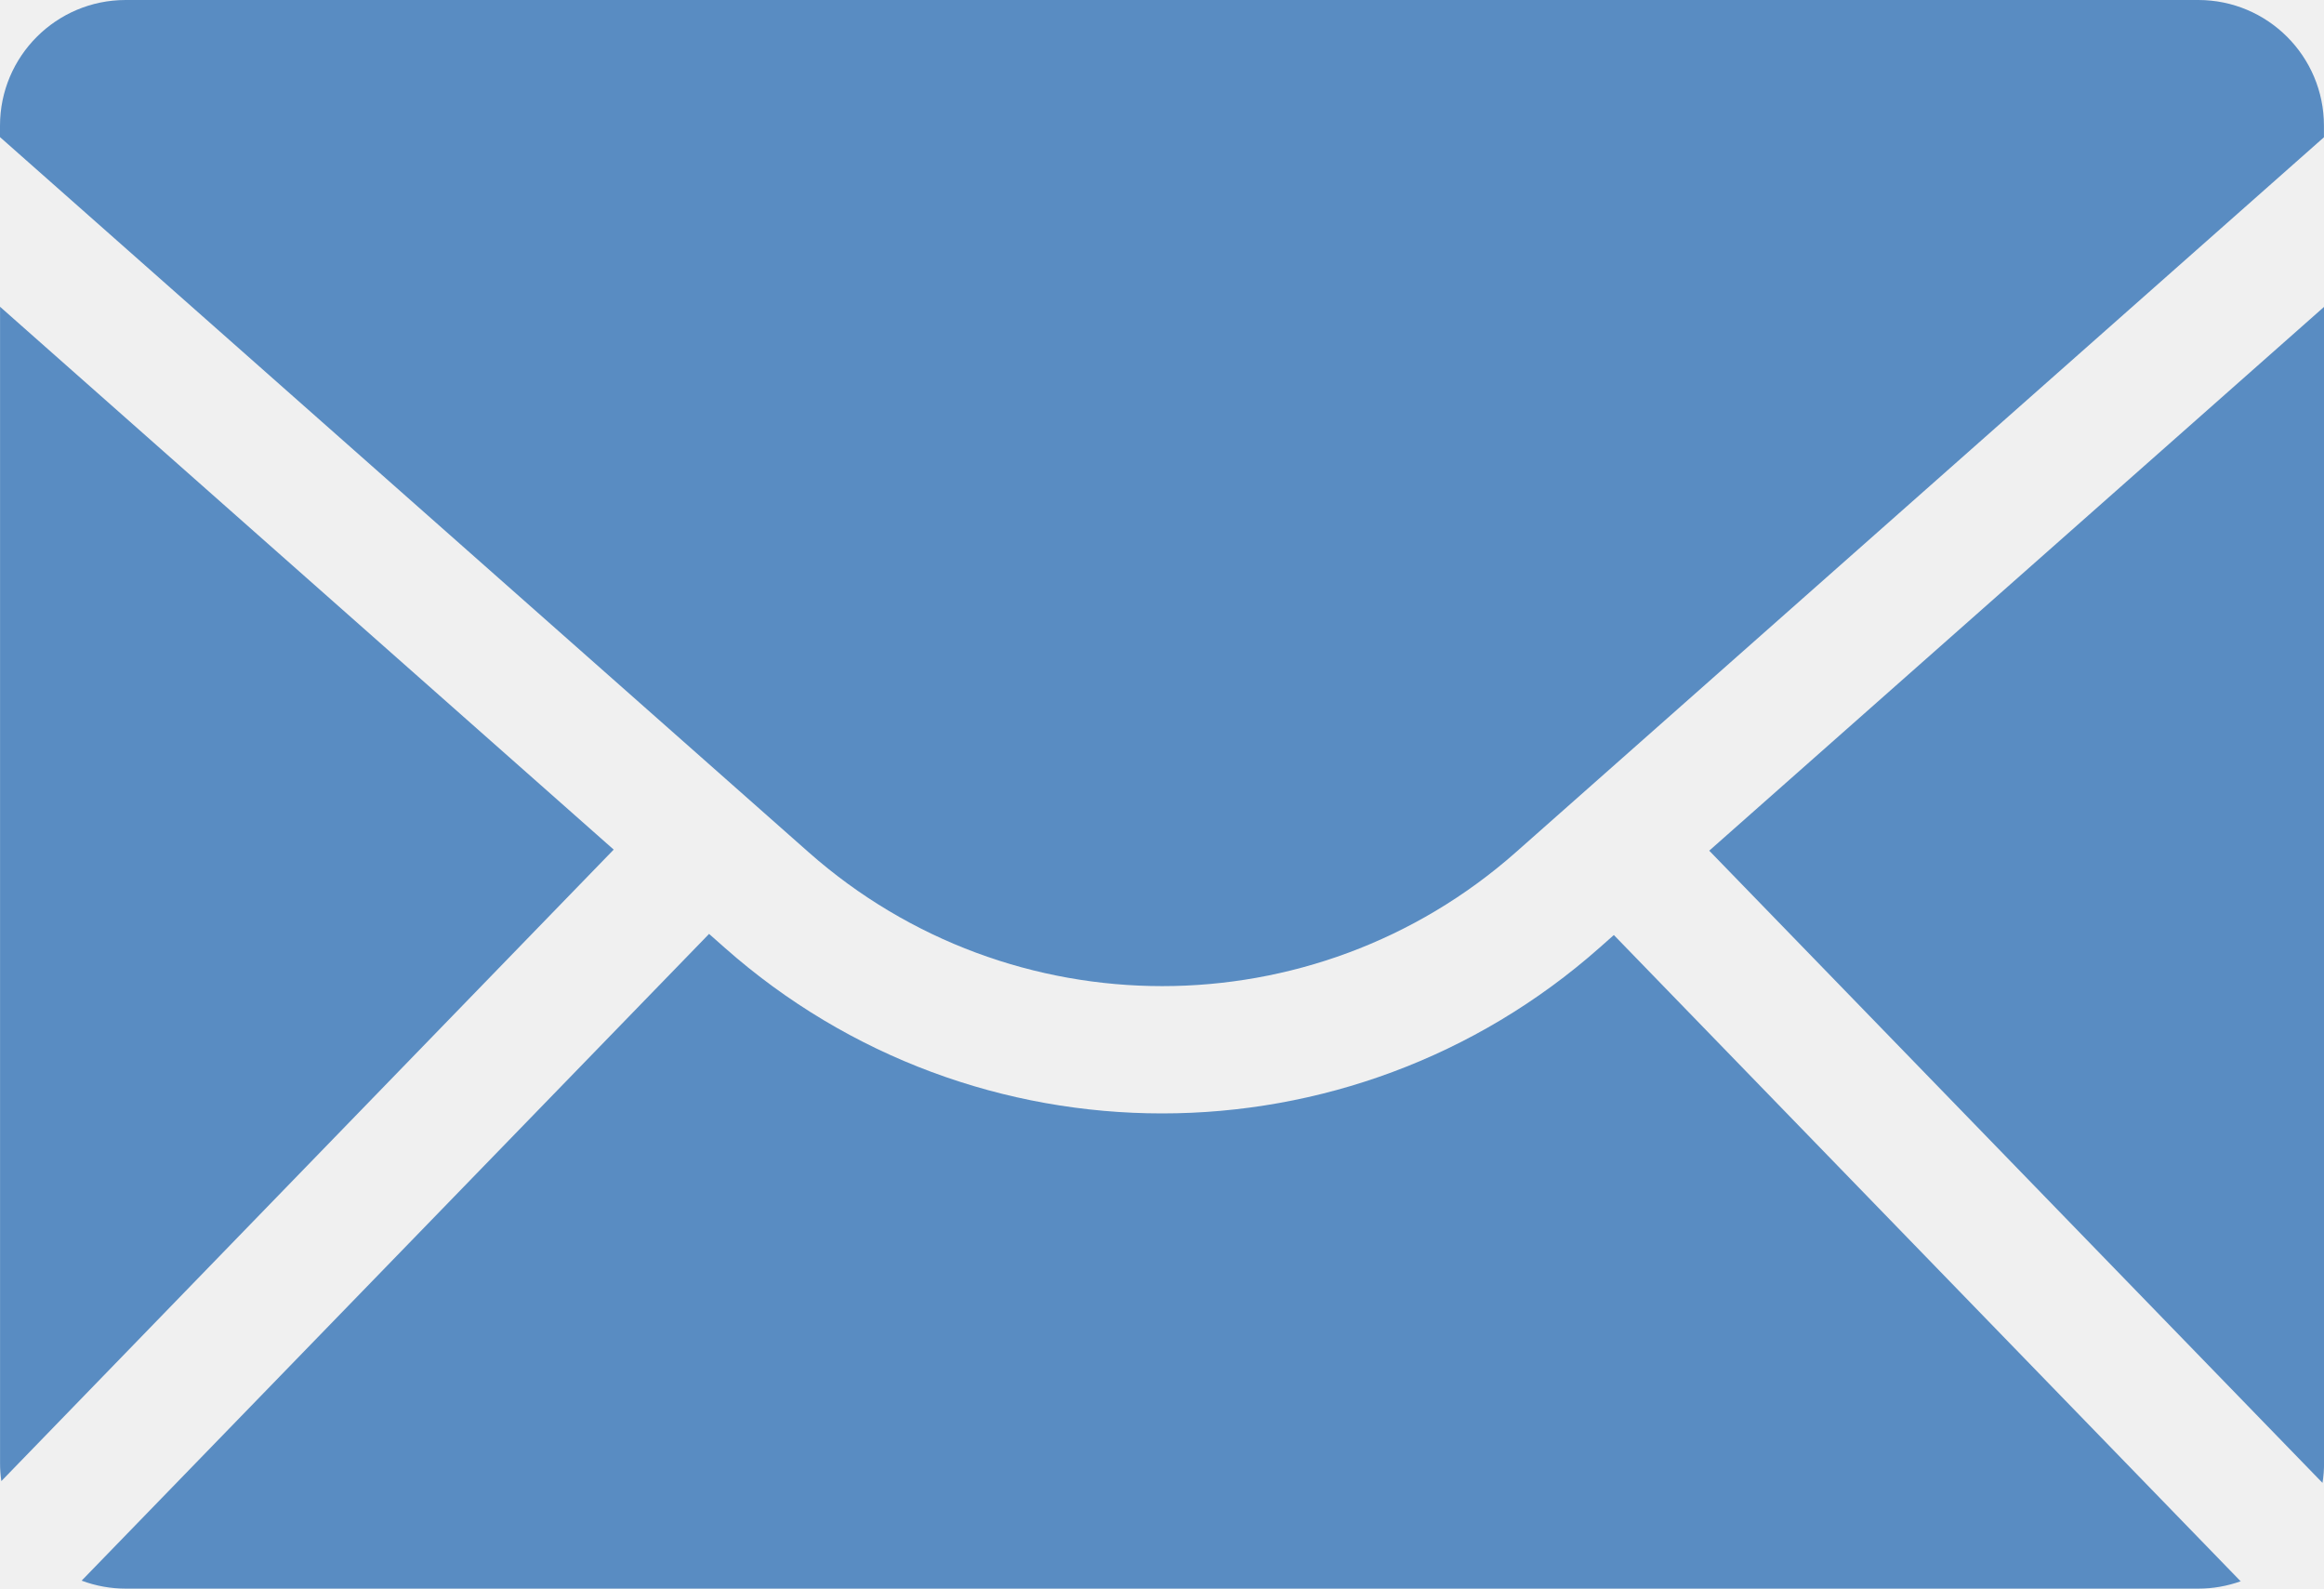
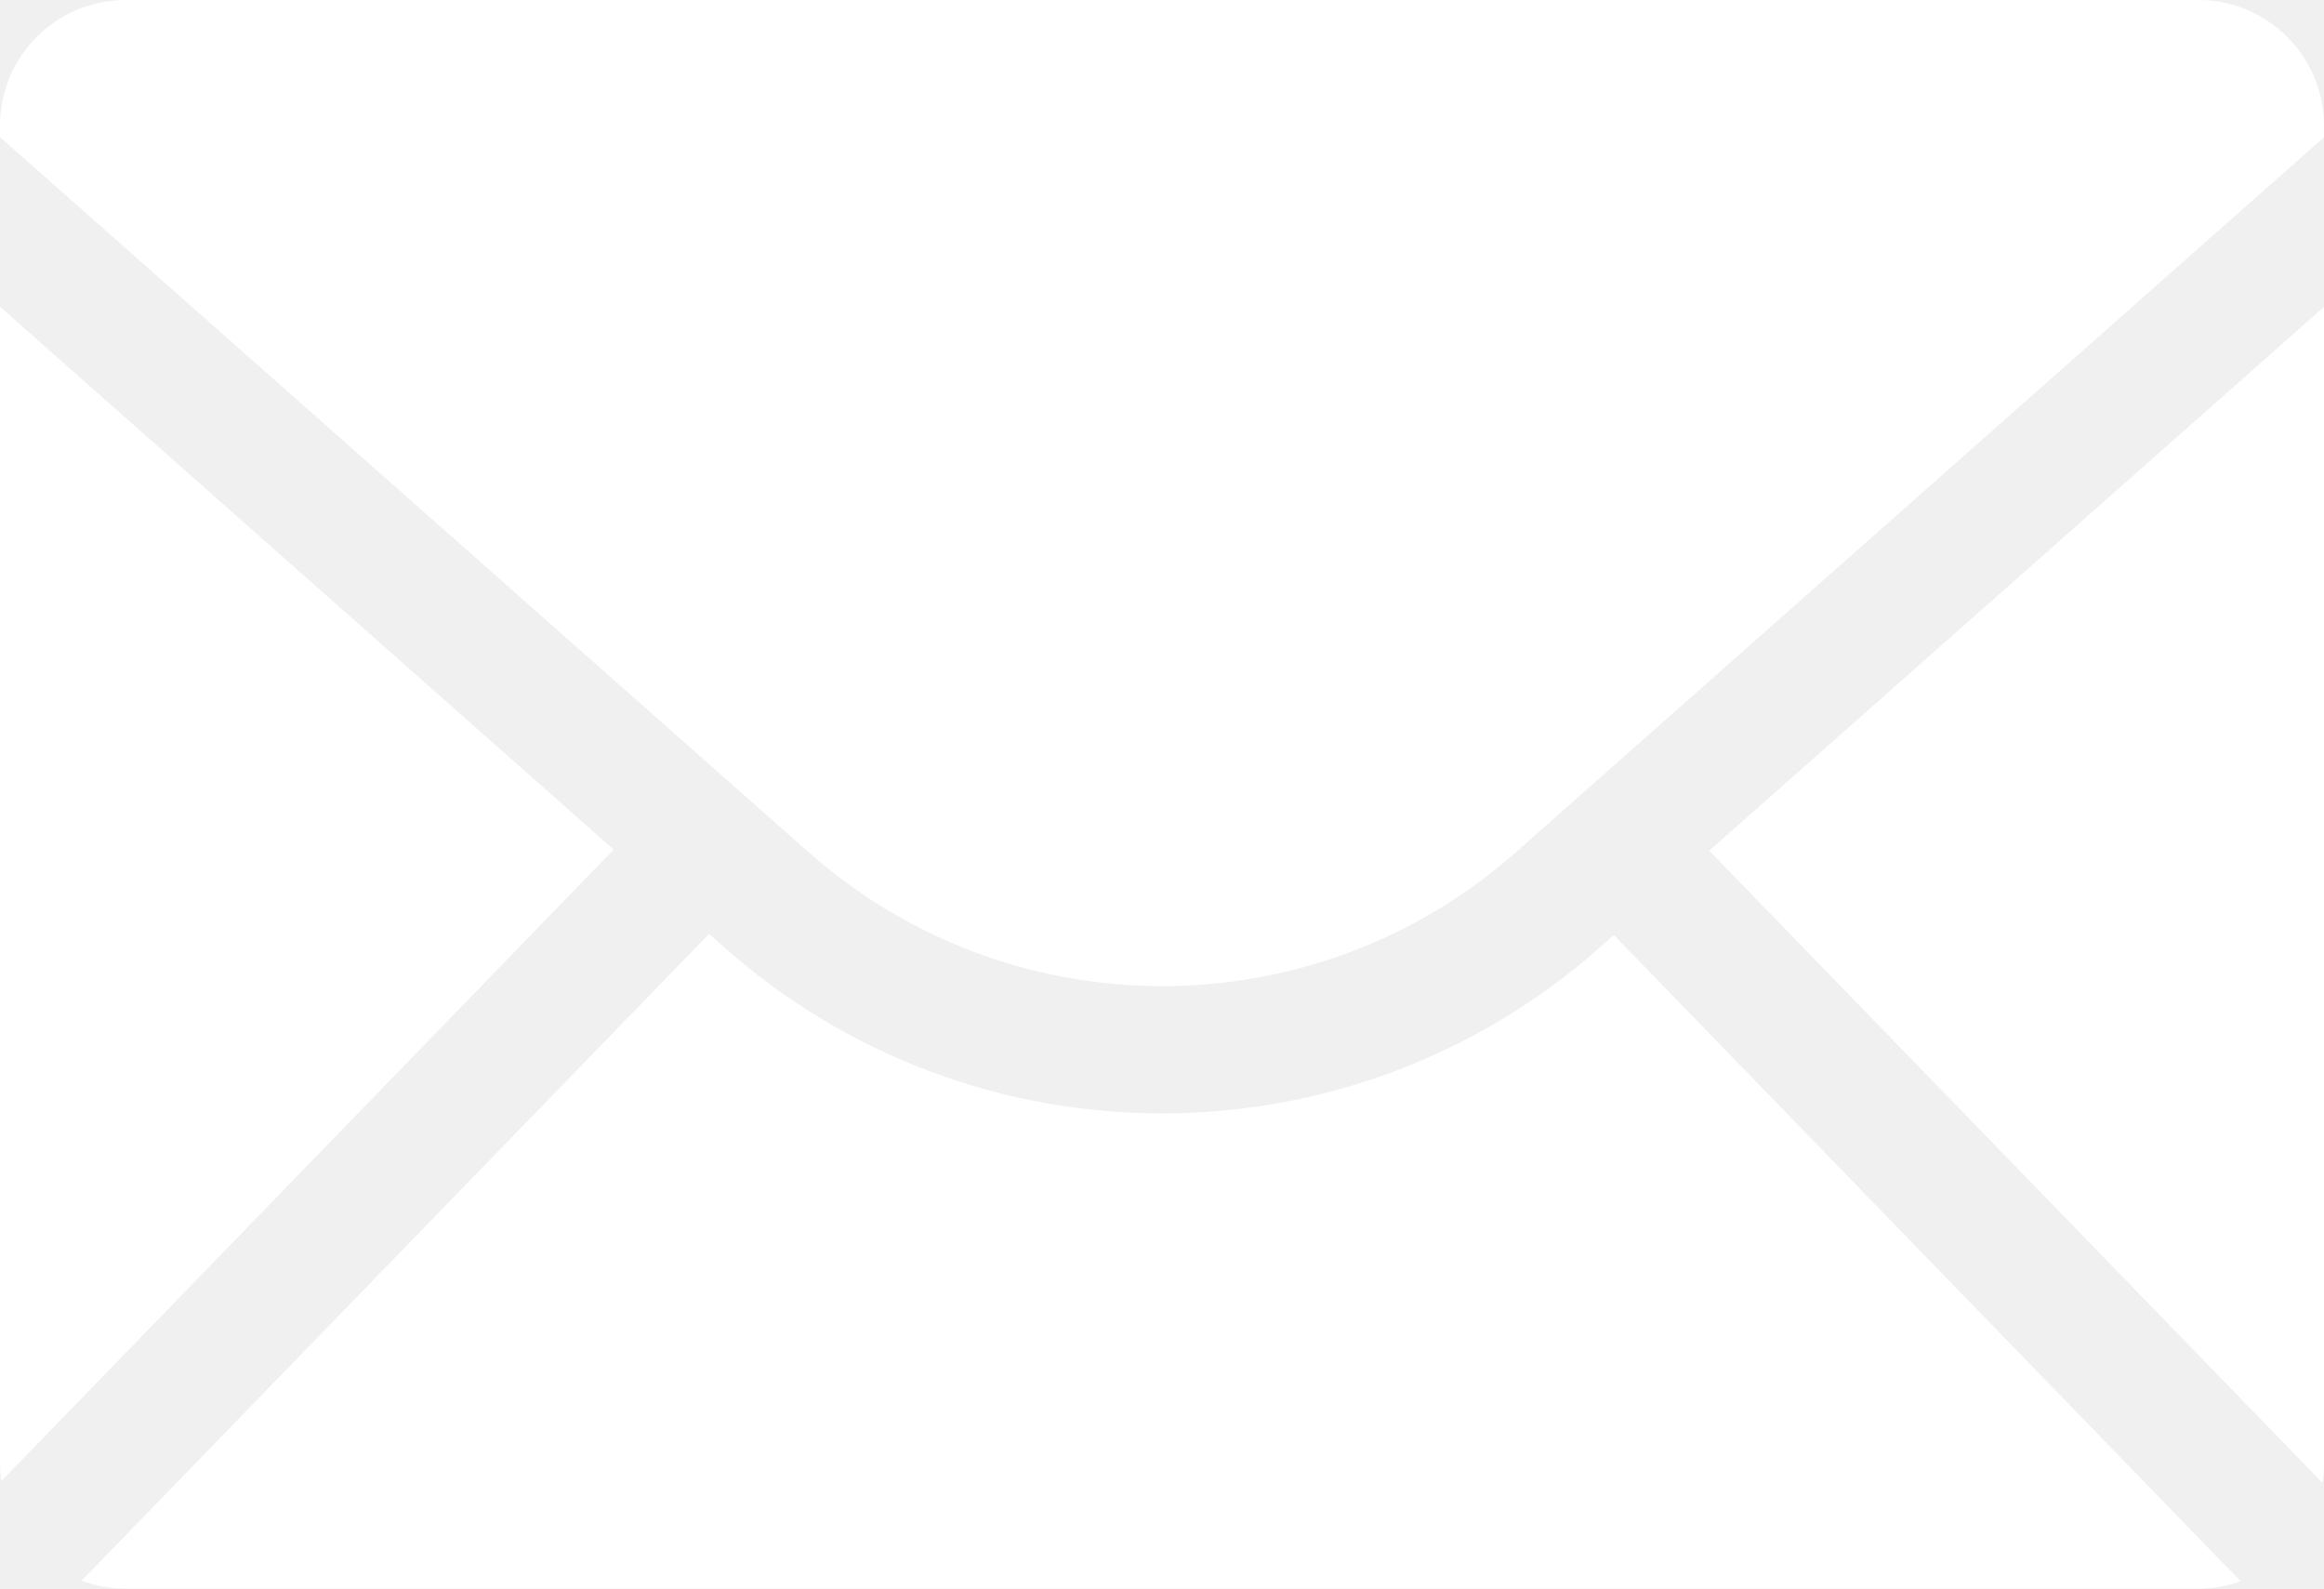
- <svg xmlns="http://www.w3.org/2000/svg" width="43.129" height="29.481" viewBox="0 0 43.129 29.481">
-   <defs>
-     <style>.a{fill:#598cc2;}</style>
-   </defs>
-   <g transform="translate(0.01)">
-     <g transform="translate(-0.01 0)">
-       <path class="a" d="M-.009,2.545,15,15.816a9.911,9.911,0,0,0,13.118,0l15-13.269V2.332A2.333,2.333,0,0,0,40.786,0H2.322A2.333,2.333,0,0,0-.01,2.332v.213Z" transform="translate(0.01 0)" />
-       <path class="a" d="M.024,74.759,11.388,63.042,0,52.97V74.427A2.258,2.258,0,0,0,.024,74.759Z" transform="translate(0.001 -47.278)" />
-       <path class="a" d="M295.15,63.07,306.531,74.8a2.3,2.3,0,0,0,.029-.368V52.98L295.15,63.07Z" transform="translate(-263.43 -47.286)" />
-       <path class="a" d="M54.161,173.265,42.525,161.27l-.262.232a12.254,12.254,0,0,1-16.243,0l-.286-.253-11.644,12a2.33,2.33,0,0,0,.819.148H53.373a2.319,2.319,0,0,0,.789-.138Z" transform="translate(-12.575 -143.921)" />
-     </g>
+ <svg xmlns="http://www.w3.org/2000/svg" width="43.129" height="29.481">
+   <g>
+     <rect fill="none" id="canvas_background" height="402" width="582" y="-1" x="-1" />
+   </g>
+   <g>
+     <path fill="#ffffff" id="svg_3" d="m0.001,2.545l15.009,13.271a9.911,9.911 0 0 0 13.118,0l15,-13.269l0,-0.215a2.333,2.333 0 0 0 -2.332,-2.332l-38.464,0a2.333,2.333 0 0 0 -2.332,2.332l0,0.213l0.001,0z" class="a" />
+     <path fill="#ffffff" id="svg_4" d="m0.025,27.481l11.364,-11.717l-11.388,-10.072l0,21.457a2.258,2.258 0 0 0 0.024,0.332z" class="a" />
+     <path fill="#ffffff" id="svg_5" d="m31.72,15.784l11.381,11.73a2.3,2.3 0 0 0 0.029,-0.368l0,-21.452l-11.41,10.09z" class="a" />
+     <path fill="#ffffff" id="svg_6" d="m41.586,29.344l-11.636,-11.995l-0.262,0.232a12.254,12.254 0 0 1 -16.243,0l-0.286,-0.253l-11.644,12a2.33,2.33 0 0 0 0.819,0.148l38.464,0a2.319,2.319 0 0 0 0.789,-0.138l-0.001,0.006z" class="a" />
  </g>
</svg>
